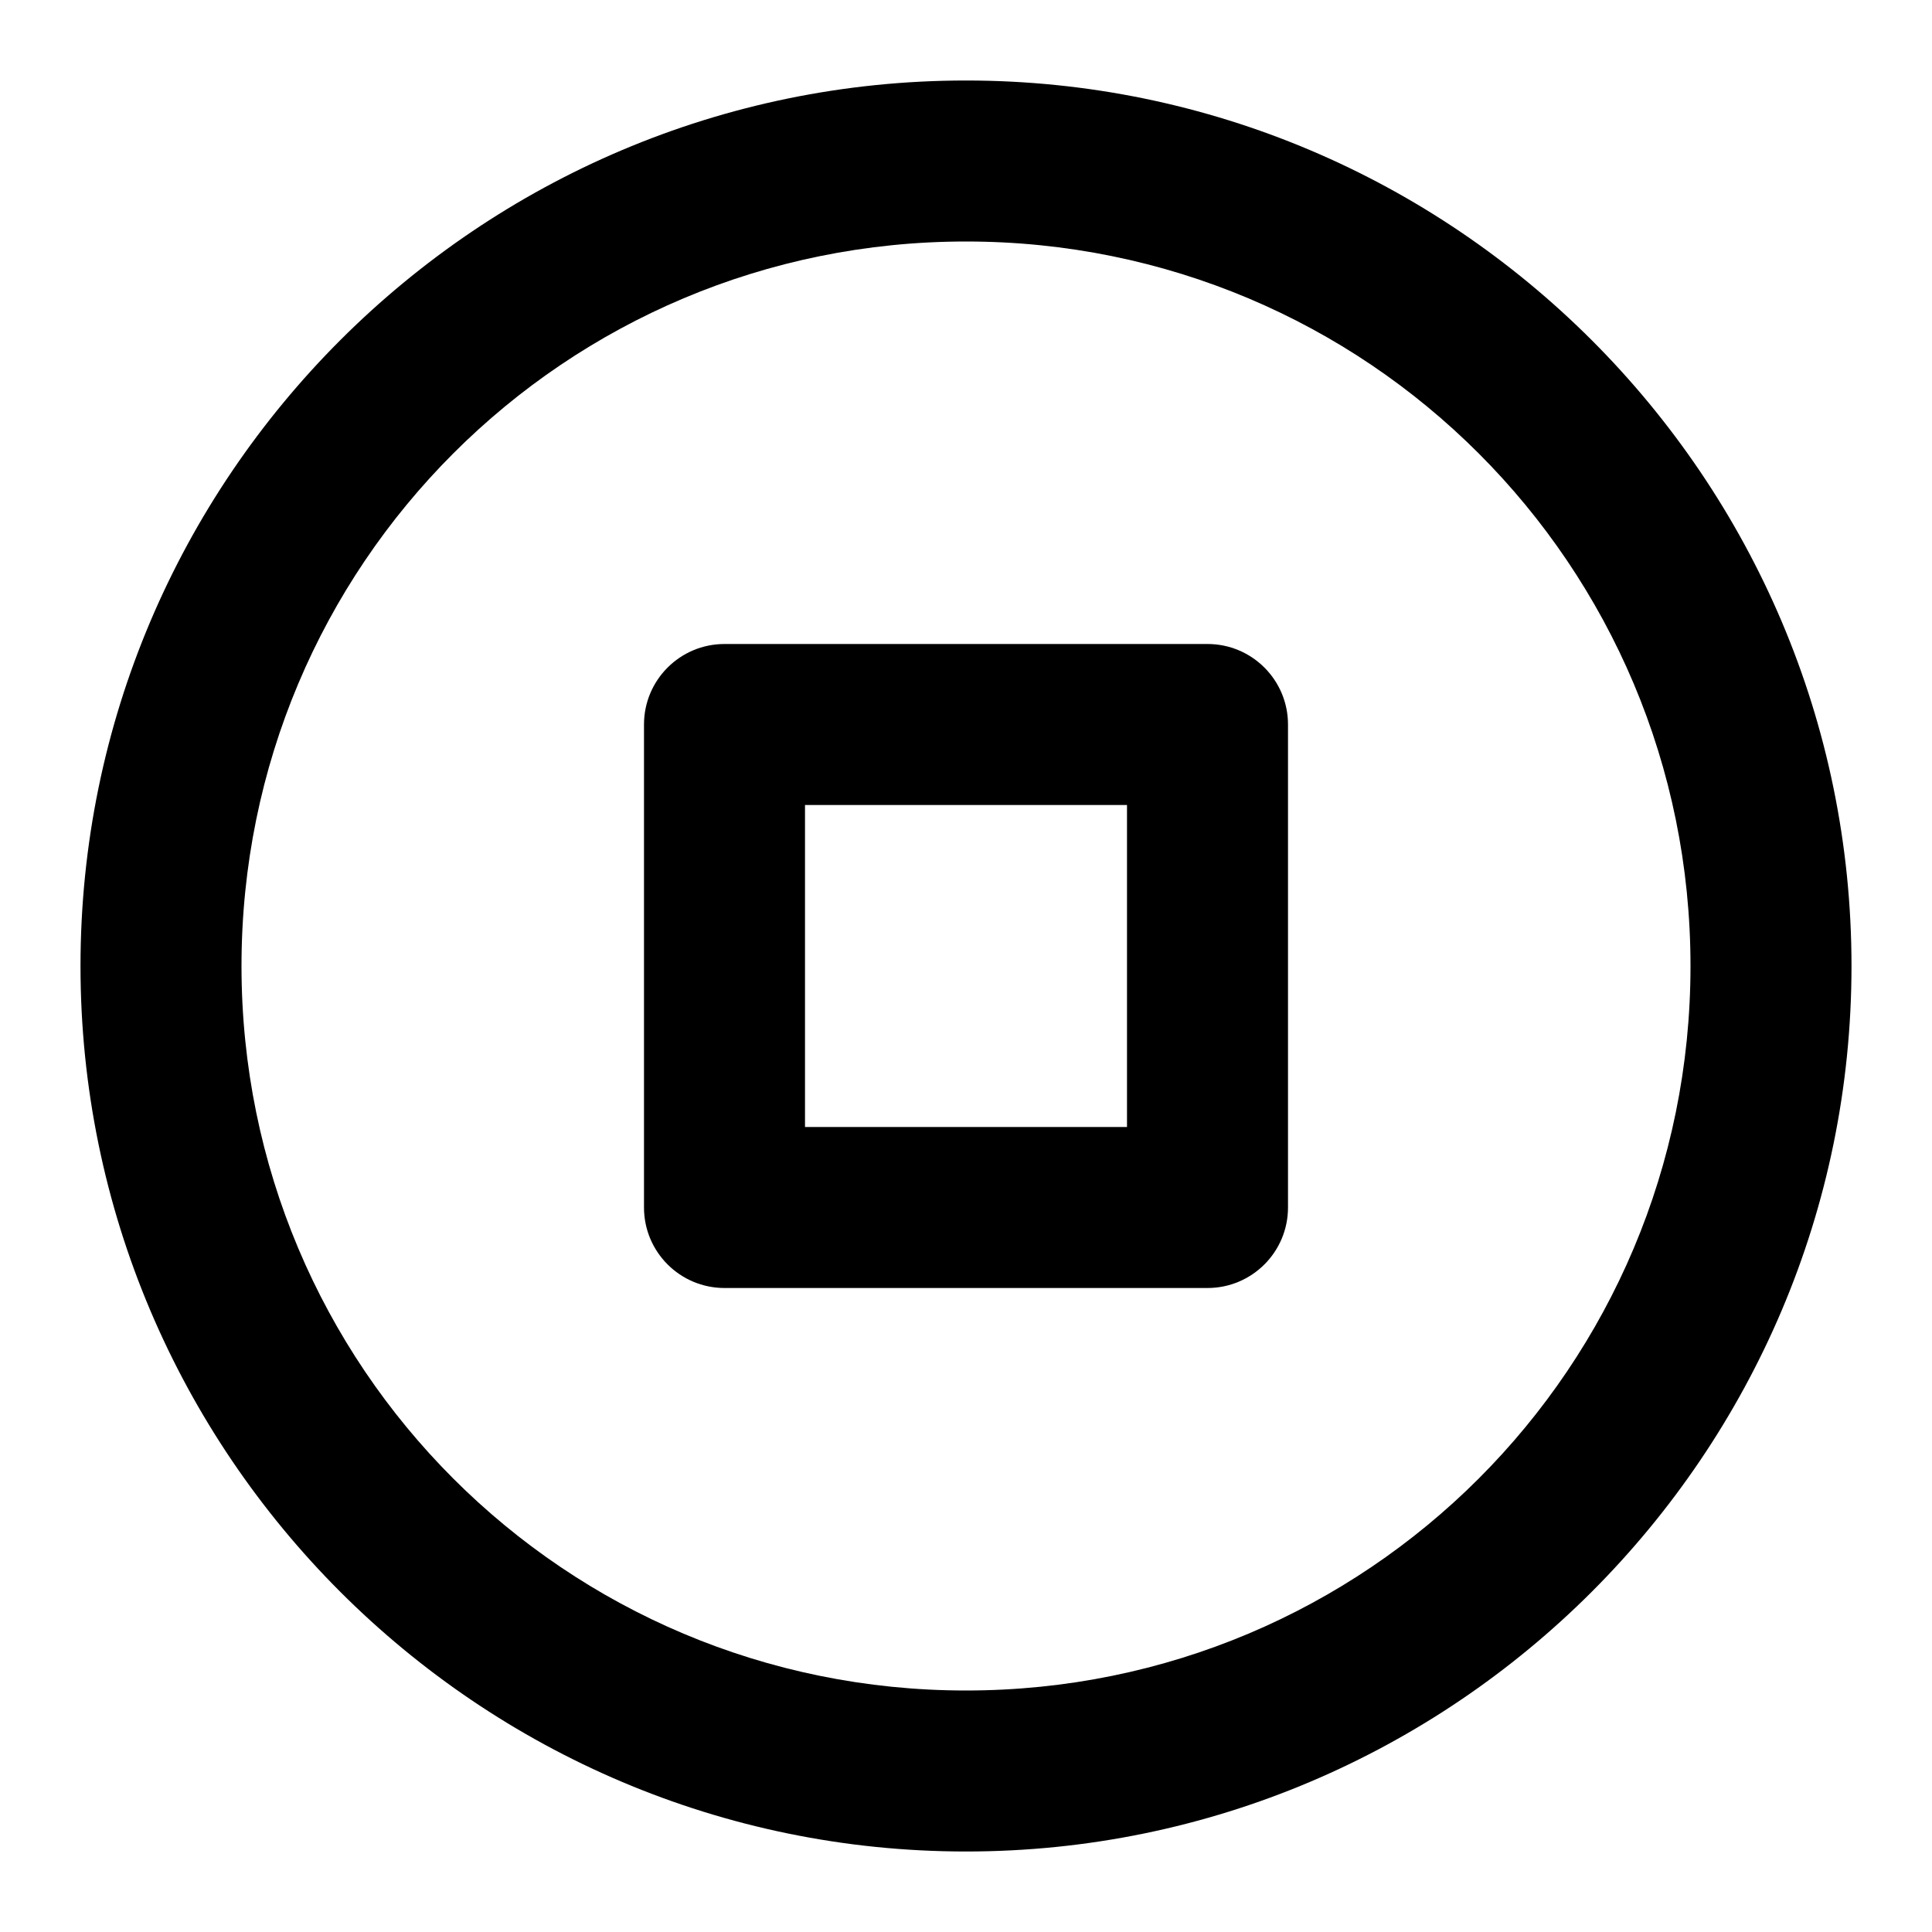
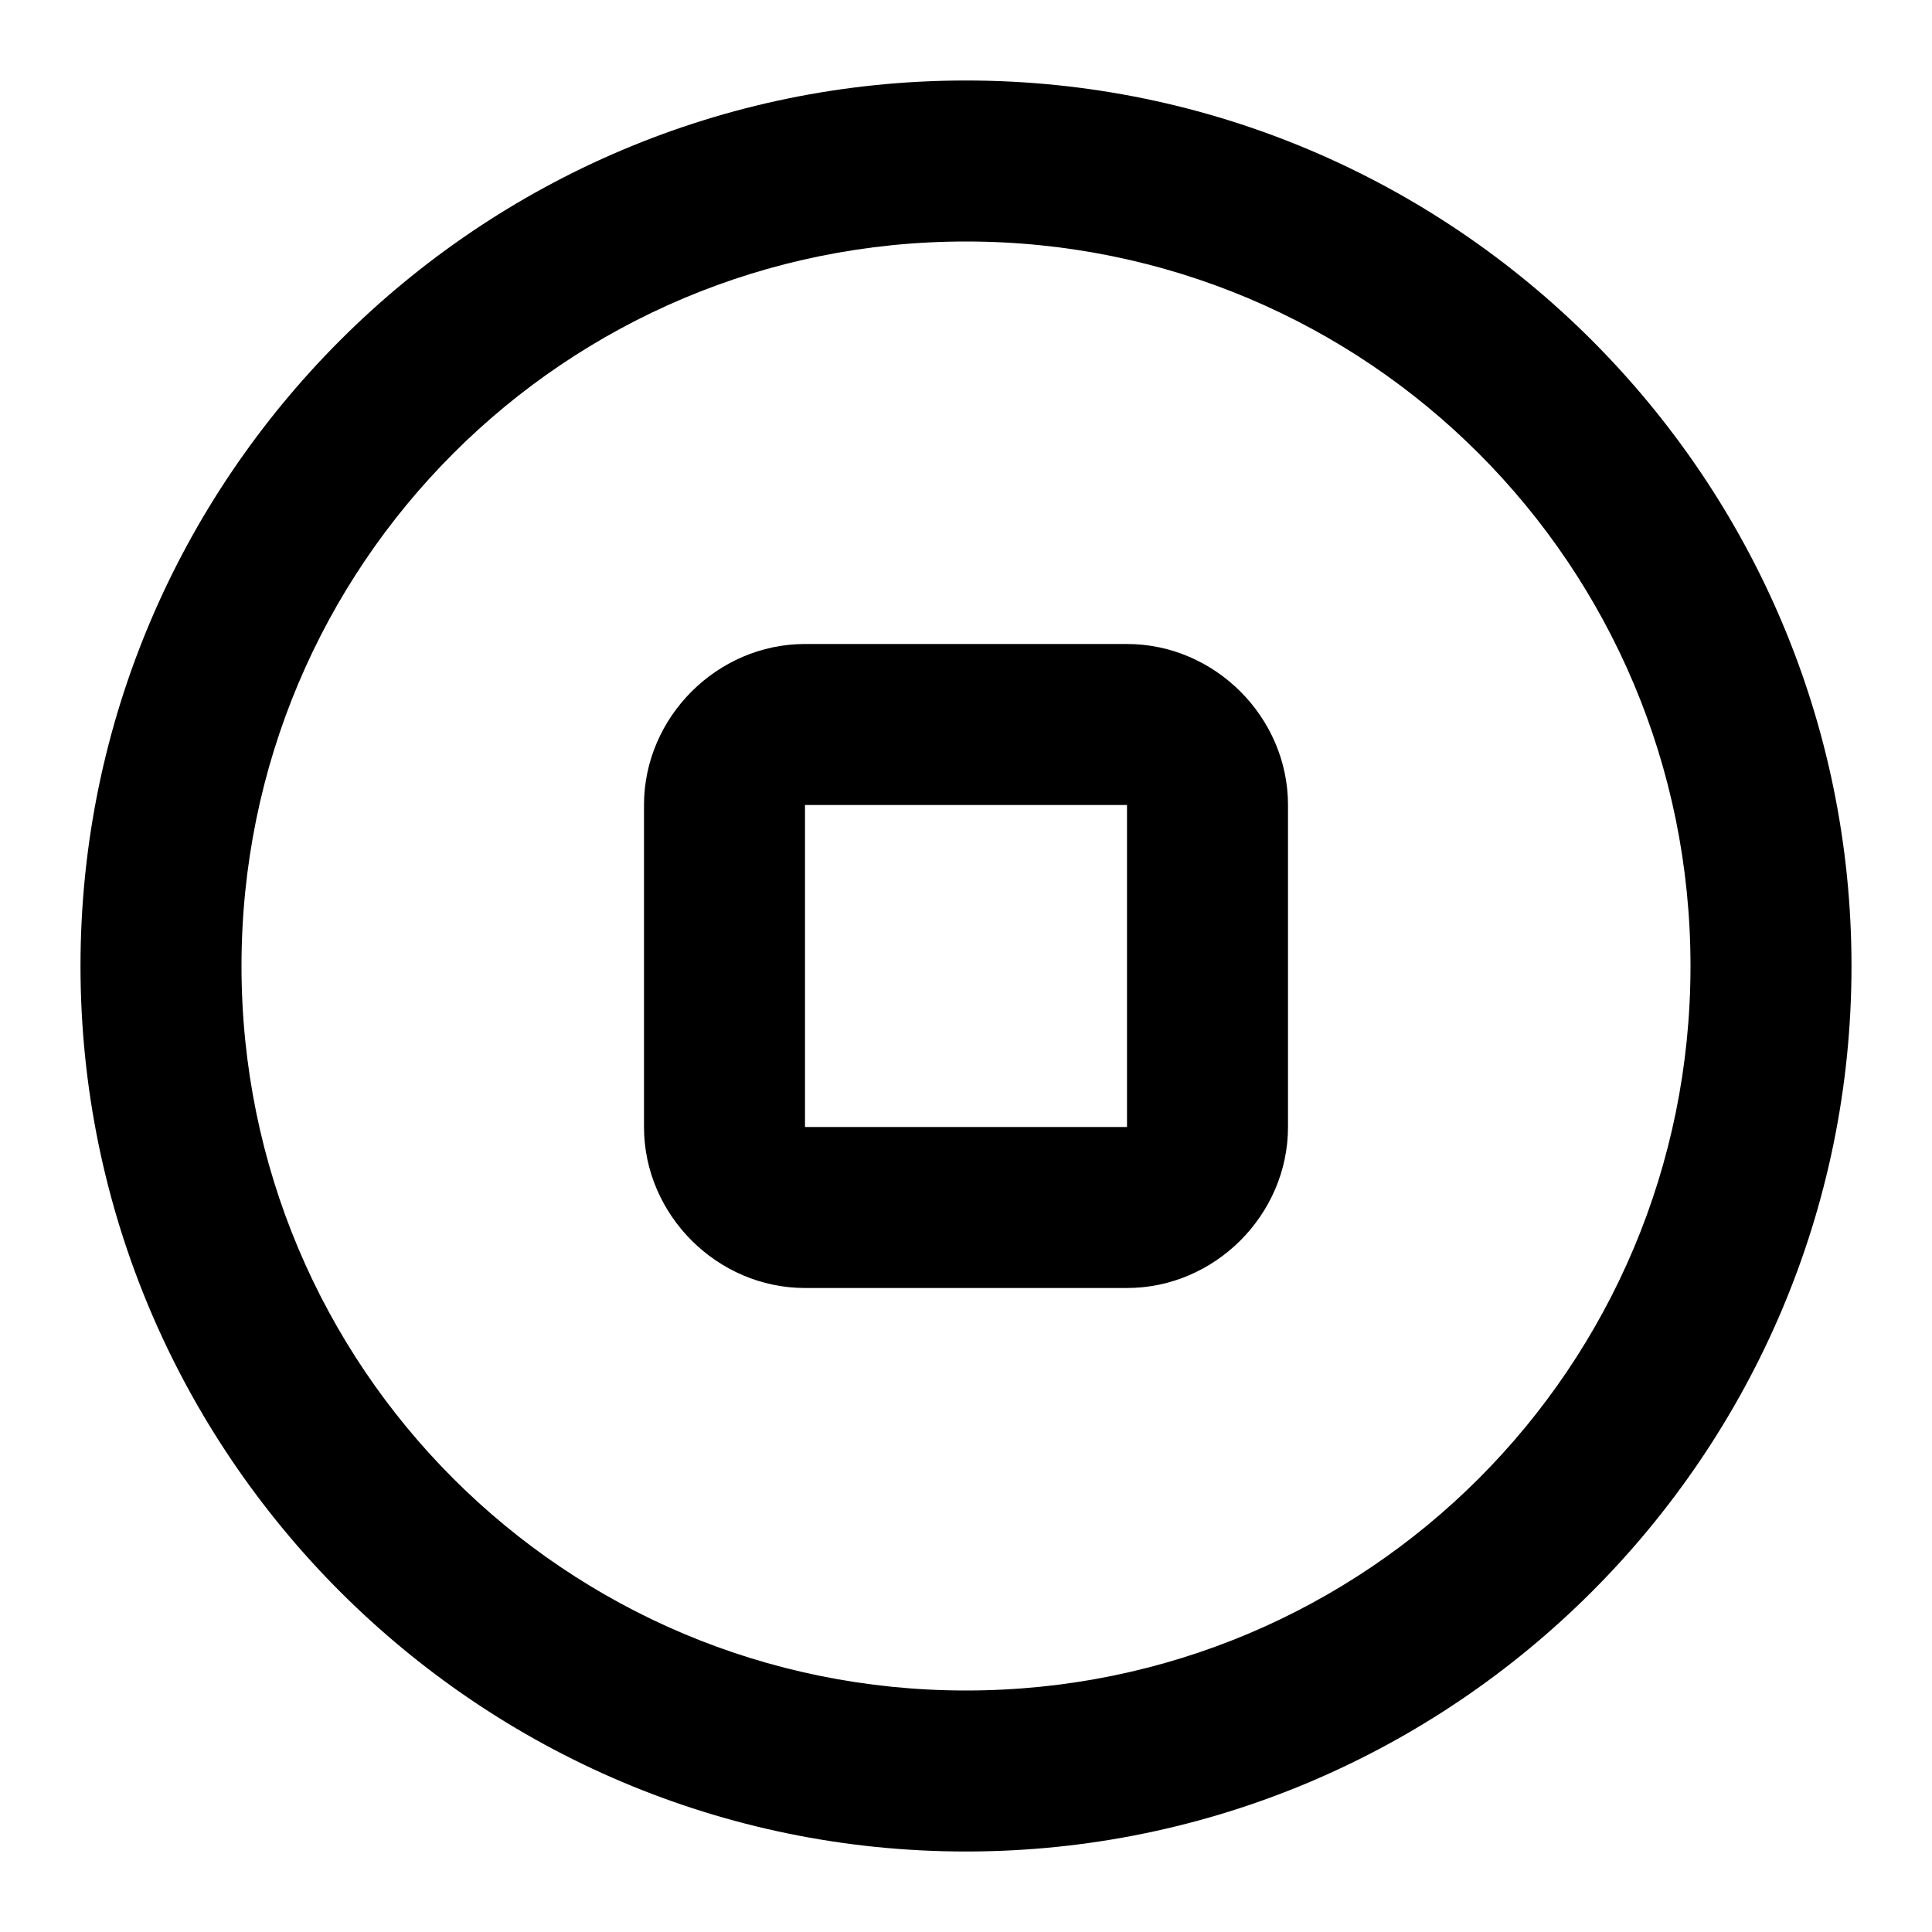
<svg xmlns="http://www.w3.org/2000/svg" width="24" height="24" viewBox="0 0 24 24" fill="currentColor" tags="media,music" categories="multimedia,shapes">
-   <path d="M 12 1 C 5.937 1 1 5.937 1 12 C 1 18.063 5.937 23 12 23 C 18.063 23 23 18.063 23 12 C 23 5.937 18.063 1 12 1 z M 12 3 C 16.982 3 21 7.018 21 12 C 21 16.982 16.982 21 12 21 C 7.018 21 3 16.982 3 12 C 3 7.018 7.018 3 12 3 z M 9 8 A 1 1 0 0 0 8 9 L 8 15 A 1 1 0 0 0 9 16 L 15 16 A 1 1 0 0 0 16 15 L 16 9 A 1 1 0 0 0 15 8 L 9 8 z M 10 10 L 14 10 L 14 14 L 10 14 L 10 10 z " />
+   <path d="M 12 1 C 5.937 1 1 5.937 1 12 C 1 18.063 5.937 23 12 23 C 18.063 23 23 18.063 23 12 C 23 5.937 18.063 1 12 1 z M 12 3 C 16.982 3 21 7.018 21 12 C 21 16.982 16.982 21 12 21 C 7.018 21 3 16.982 3 12 C 3 7.018 7.018 3 12 3 z M 10 8 C 8.909 8 8 8.909 8 10 L 8 14 C 8 15.091 8.909 16 10 16 L 14 16 C 15.091 16 16 15.091 16 14 L 16 10 C 16 8.909 15.091 8 14 8 L 10 8 z M 10 10 L 14 10 L 14 14 L 10 14 L 10 10 z " />
</svg>
